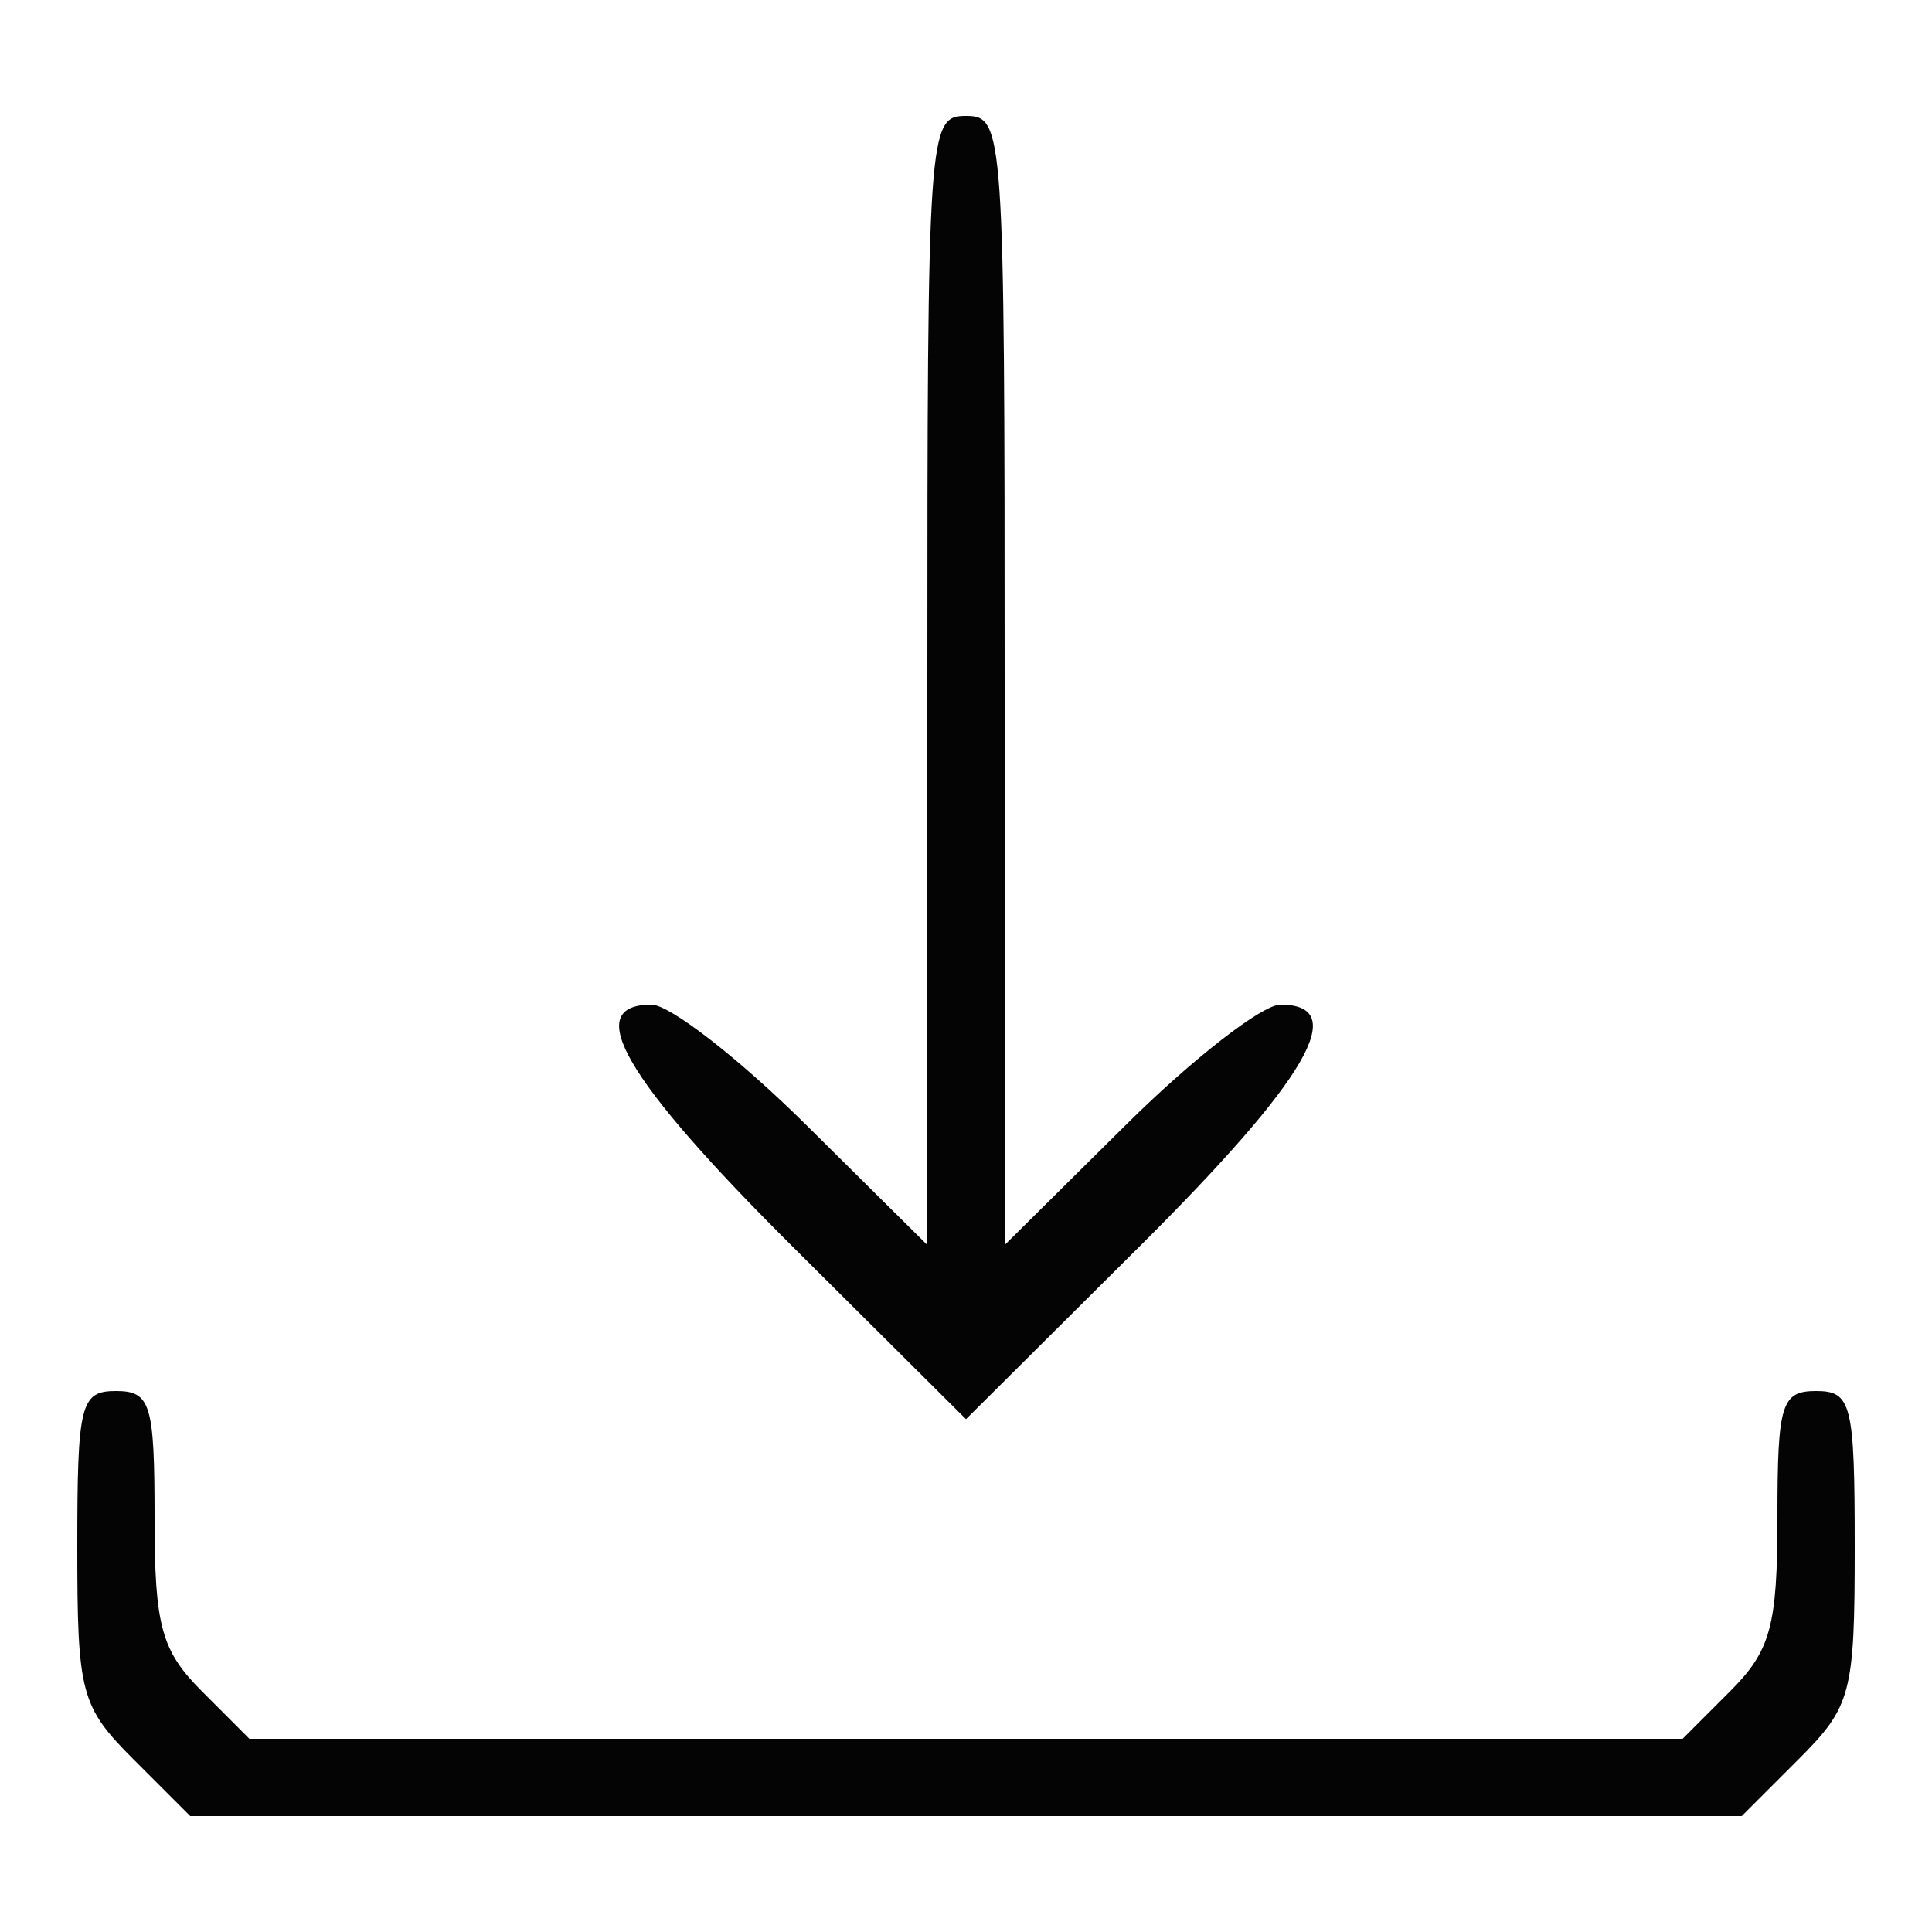
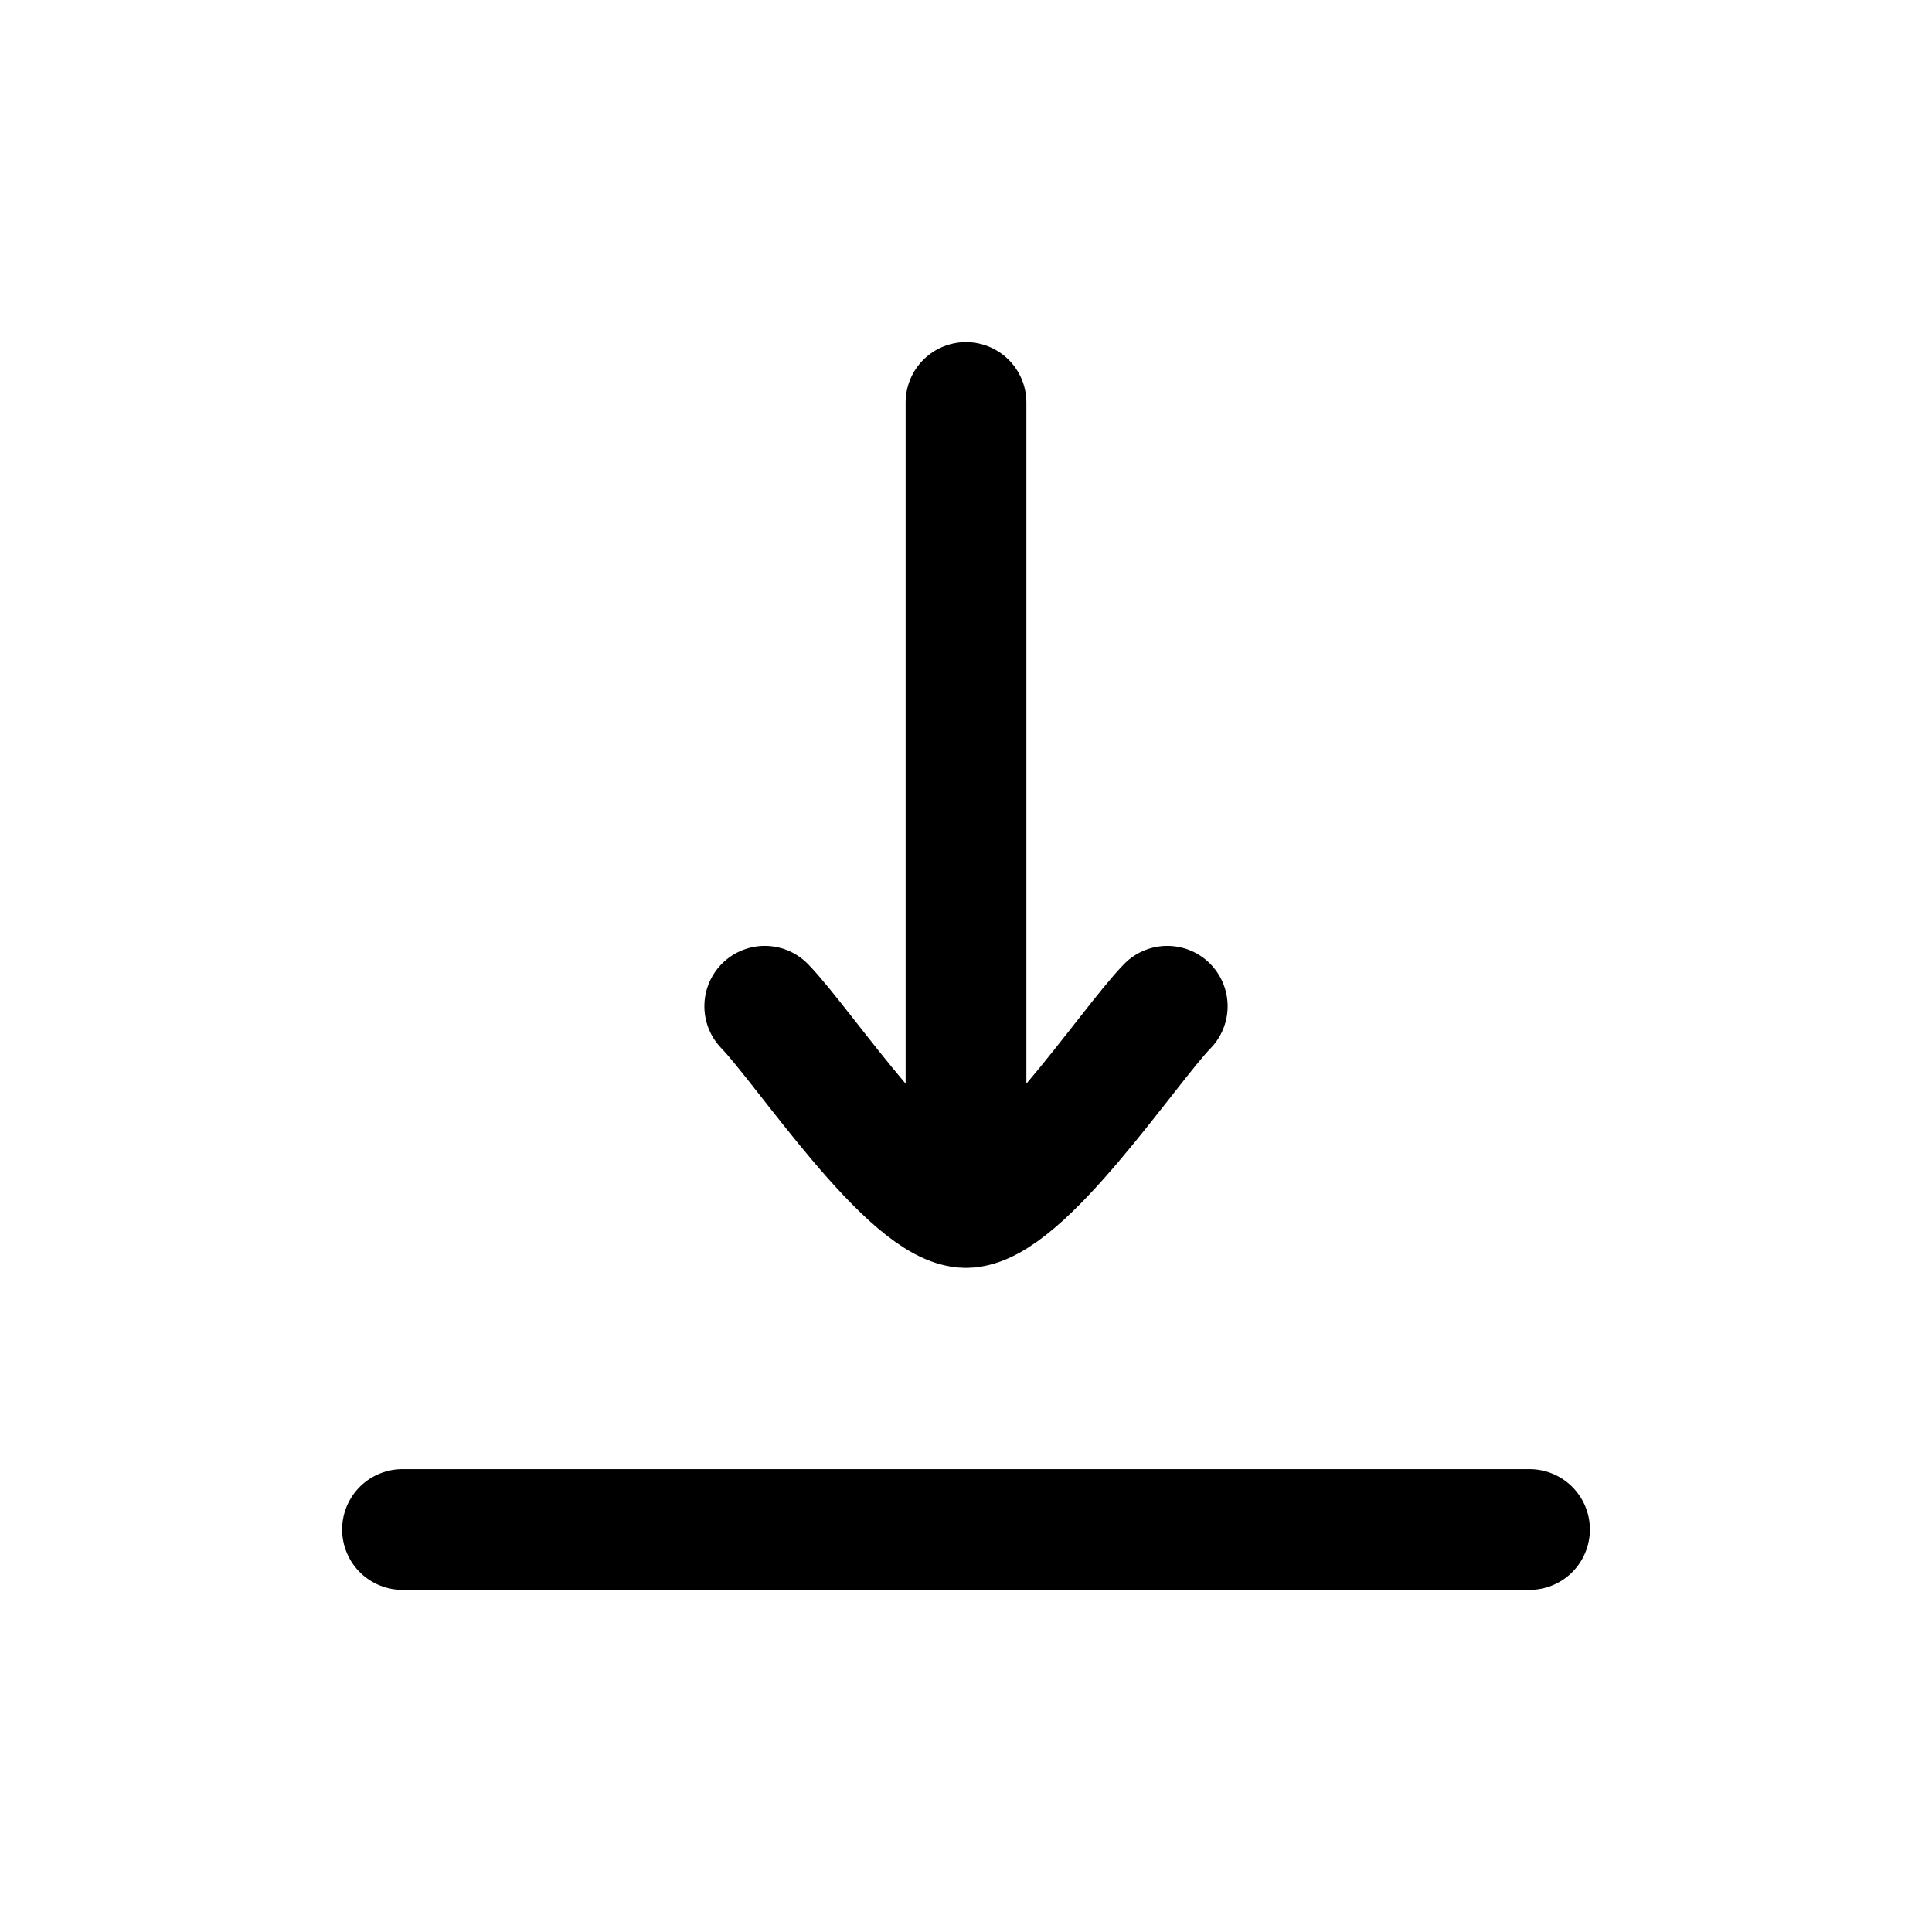
- <svg xmlns="http://www.w3.org/2000/svg" width="100" height="100" viewBox="0 0 100 100" version="1.1">
-   <path d="" stroke="none" fill="#080404" fill-rule="evenodd" />
-   <path d="M 48 35.221 L 48 64.442 41.723 58.221 C 38.271 54.800, 34.671 52, 33.723 52 C 30.073 52, 32.322 55.862, 41 64.500 L 50 73.458 59 64.500 C 67.678 55.862, 69.927 52, 66.277 52 C 65.329 52, 61.729 54.800, 58.277 58.221 L 52 64.442 52 35.221 C 52 6.667, 51.954 6, 50 6 C 48.046 6, 48 6.667, 48 35.221 M 4 80.077 C 4 87.671, 4.175 88.329, 6.923 91.077 L 9.846 94 50 94 L 90.154 94 93.077 91.077 C 95.825 88.329, 96 87.671, 96 80.077 C 96 72.667, 95.835 72, 94 72 C 92.204 72, 92 72.667, 92 78.545 C 92 84.162, 91.652 85.439, 89.545 87.545 L 87.091 90 50 90 L 12.909 90 10.455 87.545 C 8.348 85.439, 8 84.162, 8 78.545 C 8 72.667, 7.796 72, 6 72 C 4.165 72, 4 72.667, 4 80.077" stroke="none" fill="#040404" fill-rule="evenodd" />
+ <svg xmlns="http://www.w3.org/2000/svg" viewBox="0 0 24 24" width="24" height="24" color="#000000" fill="none">
+   <path d="M12 15L12 5M12 15C11.3 15 9.992 13.006 9.5 12.5M12 15C12.7 15 14.008 13.006 14.5 12.5" stroke="currentColor" stroke-width="1.5" stroke-linecap="round" stroke-linejoin="round" />
+   <path d="M5 19H19" stroke="currentColor" stroke-width="1.5" stroke-linecap="round" stroke-linejoin="round" />
</svg>
